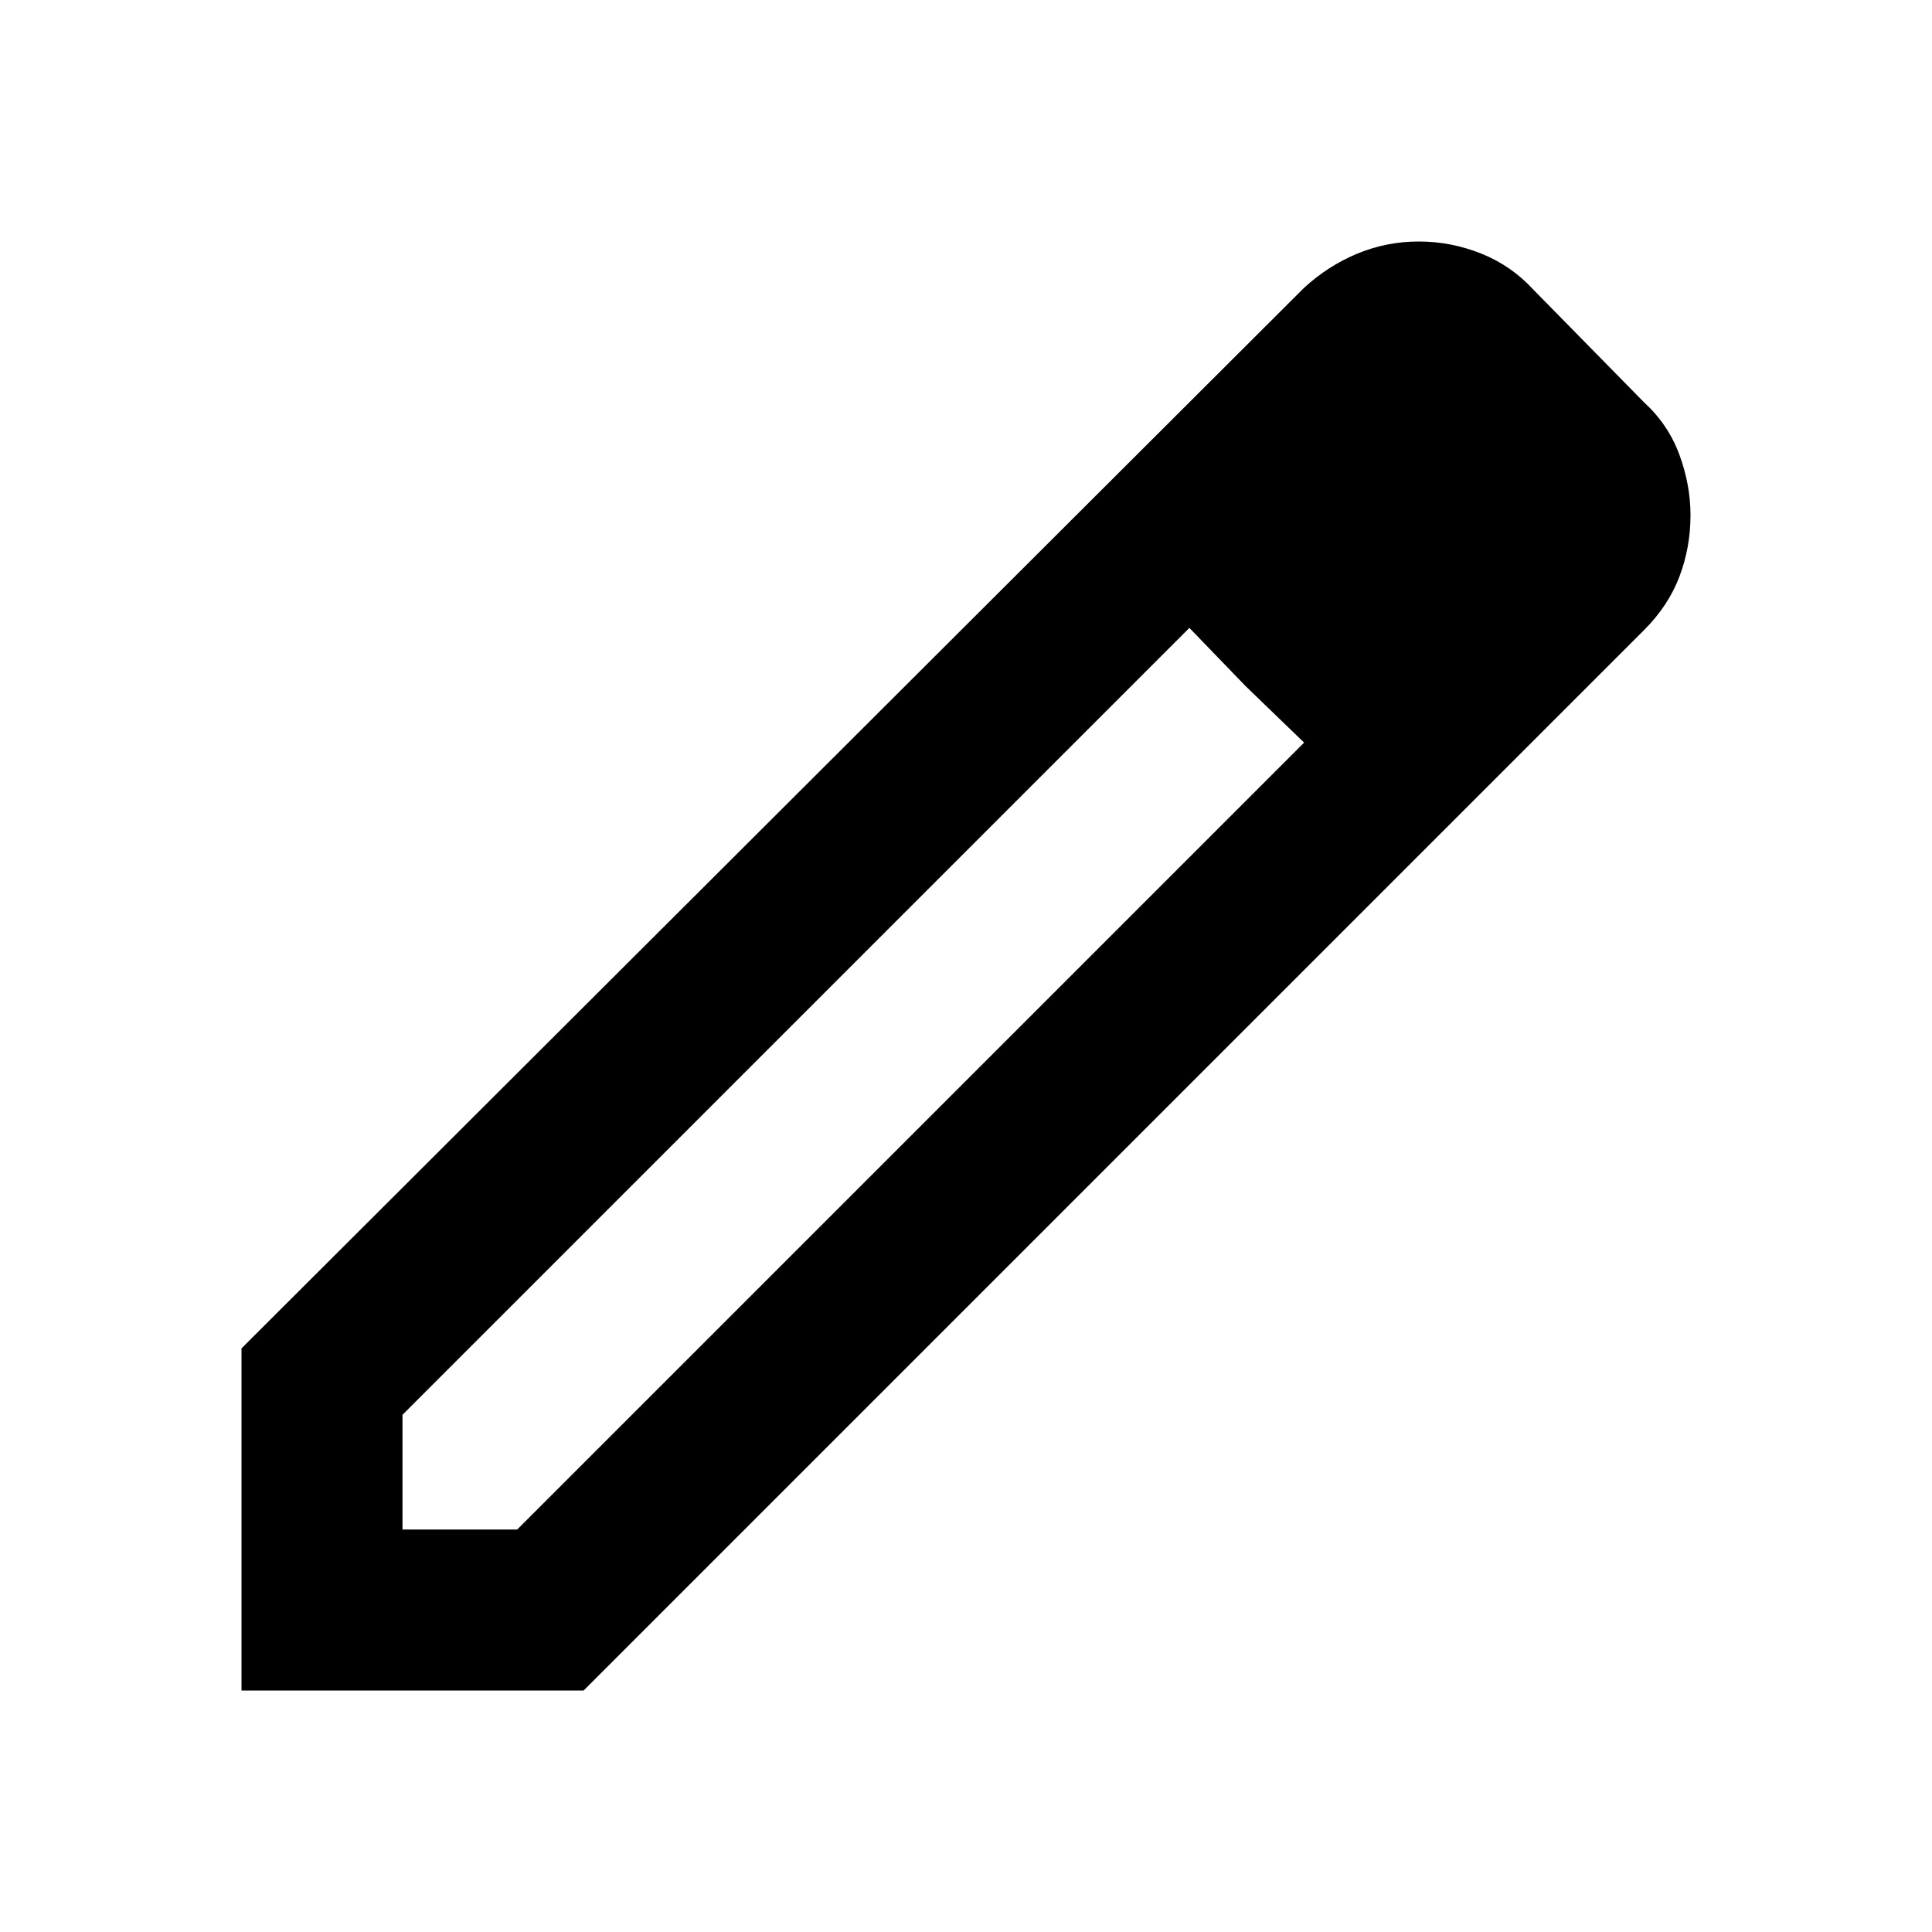
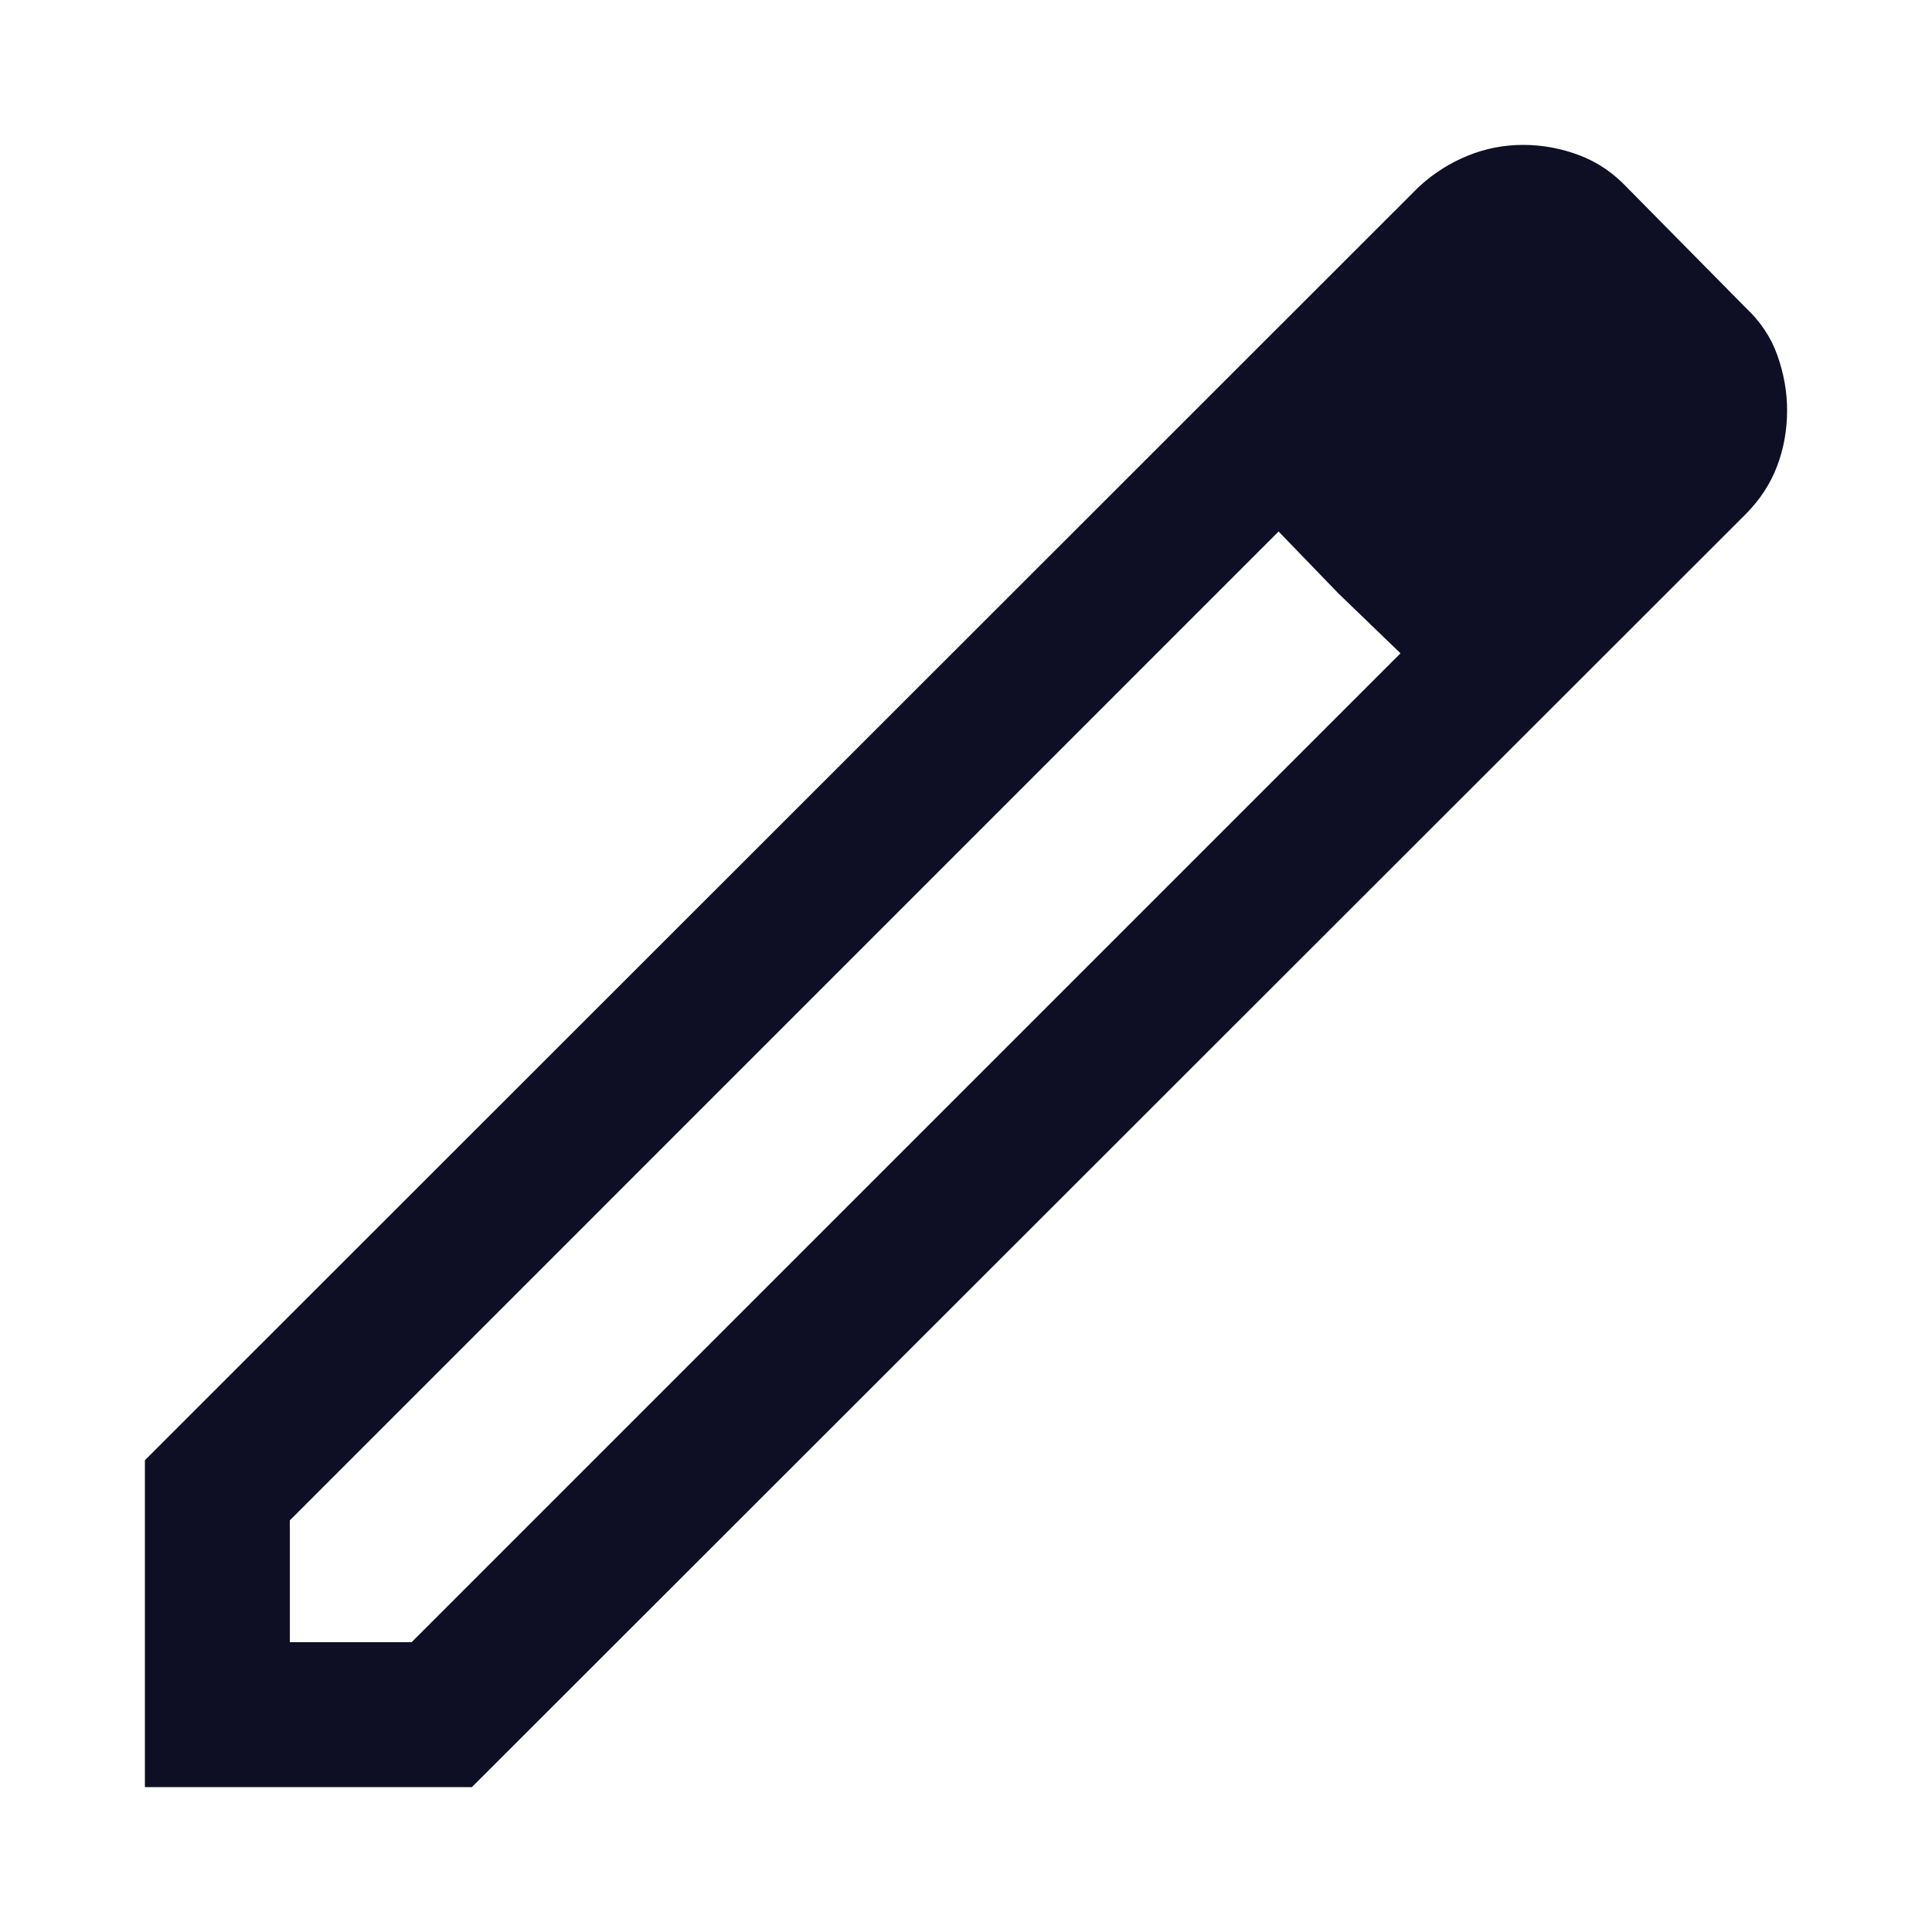
- <svg xmlns="http://www.w3.org/2000/svg" height="24" viewBox="0 -960 960 960" width="24">
-   <path d="M200-200h57l391-391-57-57-391 391v57Zm-80 80v-170l528-527q12-11 26.5-17t30.5-6q16 0 31 6t26 18l55 56q12 11 17.5 26t5.5 30q0 16-5.5 30.5T817-647L290-120H120Zm640-584-56-56 56 56Zm-141 85-28-29 57 57-29-28Z" />
+ <svg xmlns="http://www.w3.org/2000/svg" width="20" height="20" viewBox="0 0 20 20" fill="none">
+   <path d="M3 17H4.261L14.498 6.763L13.236 5.502L3 15.739V17ZM1.5 18.5V15.116L14.691 1.931C14.842 1.793 15.009 1.687 15.191 1.613C15.374 1.538 15.566 1.5 15.766 1.5C15.967 1.5 16.161 1.536 16.349 1.607C16.537 1.678 16.703 1.791 16.848 1.946L18.069 3.183C18.224 3.328 18.335 3.494 18.401 3.683C18.467 3.871 18.5 4.06 18.5 4.248C18.5 4.449 18.466 4.641 18.397 4.824C18.328 5.007 18.219 5.174 18.069 5.325L4.885 18.5H1.5ZM13.856 6.144L13.236 5.502L14.498 6.763L13.856 6.144Z" fill="#0E0E25" />
</svg>
